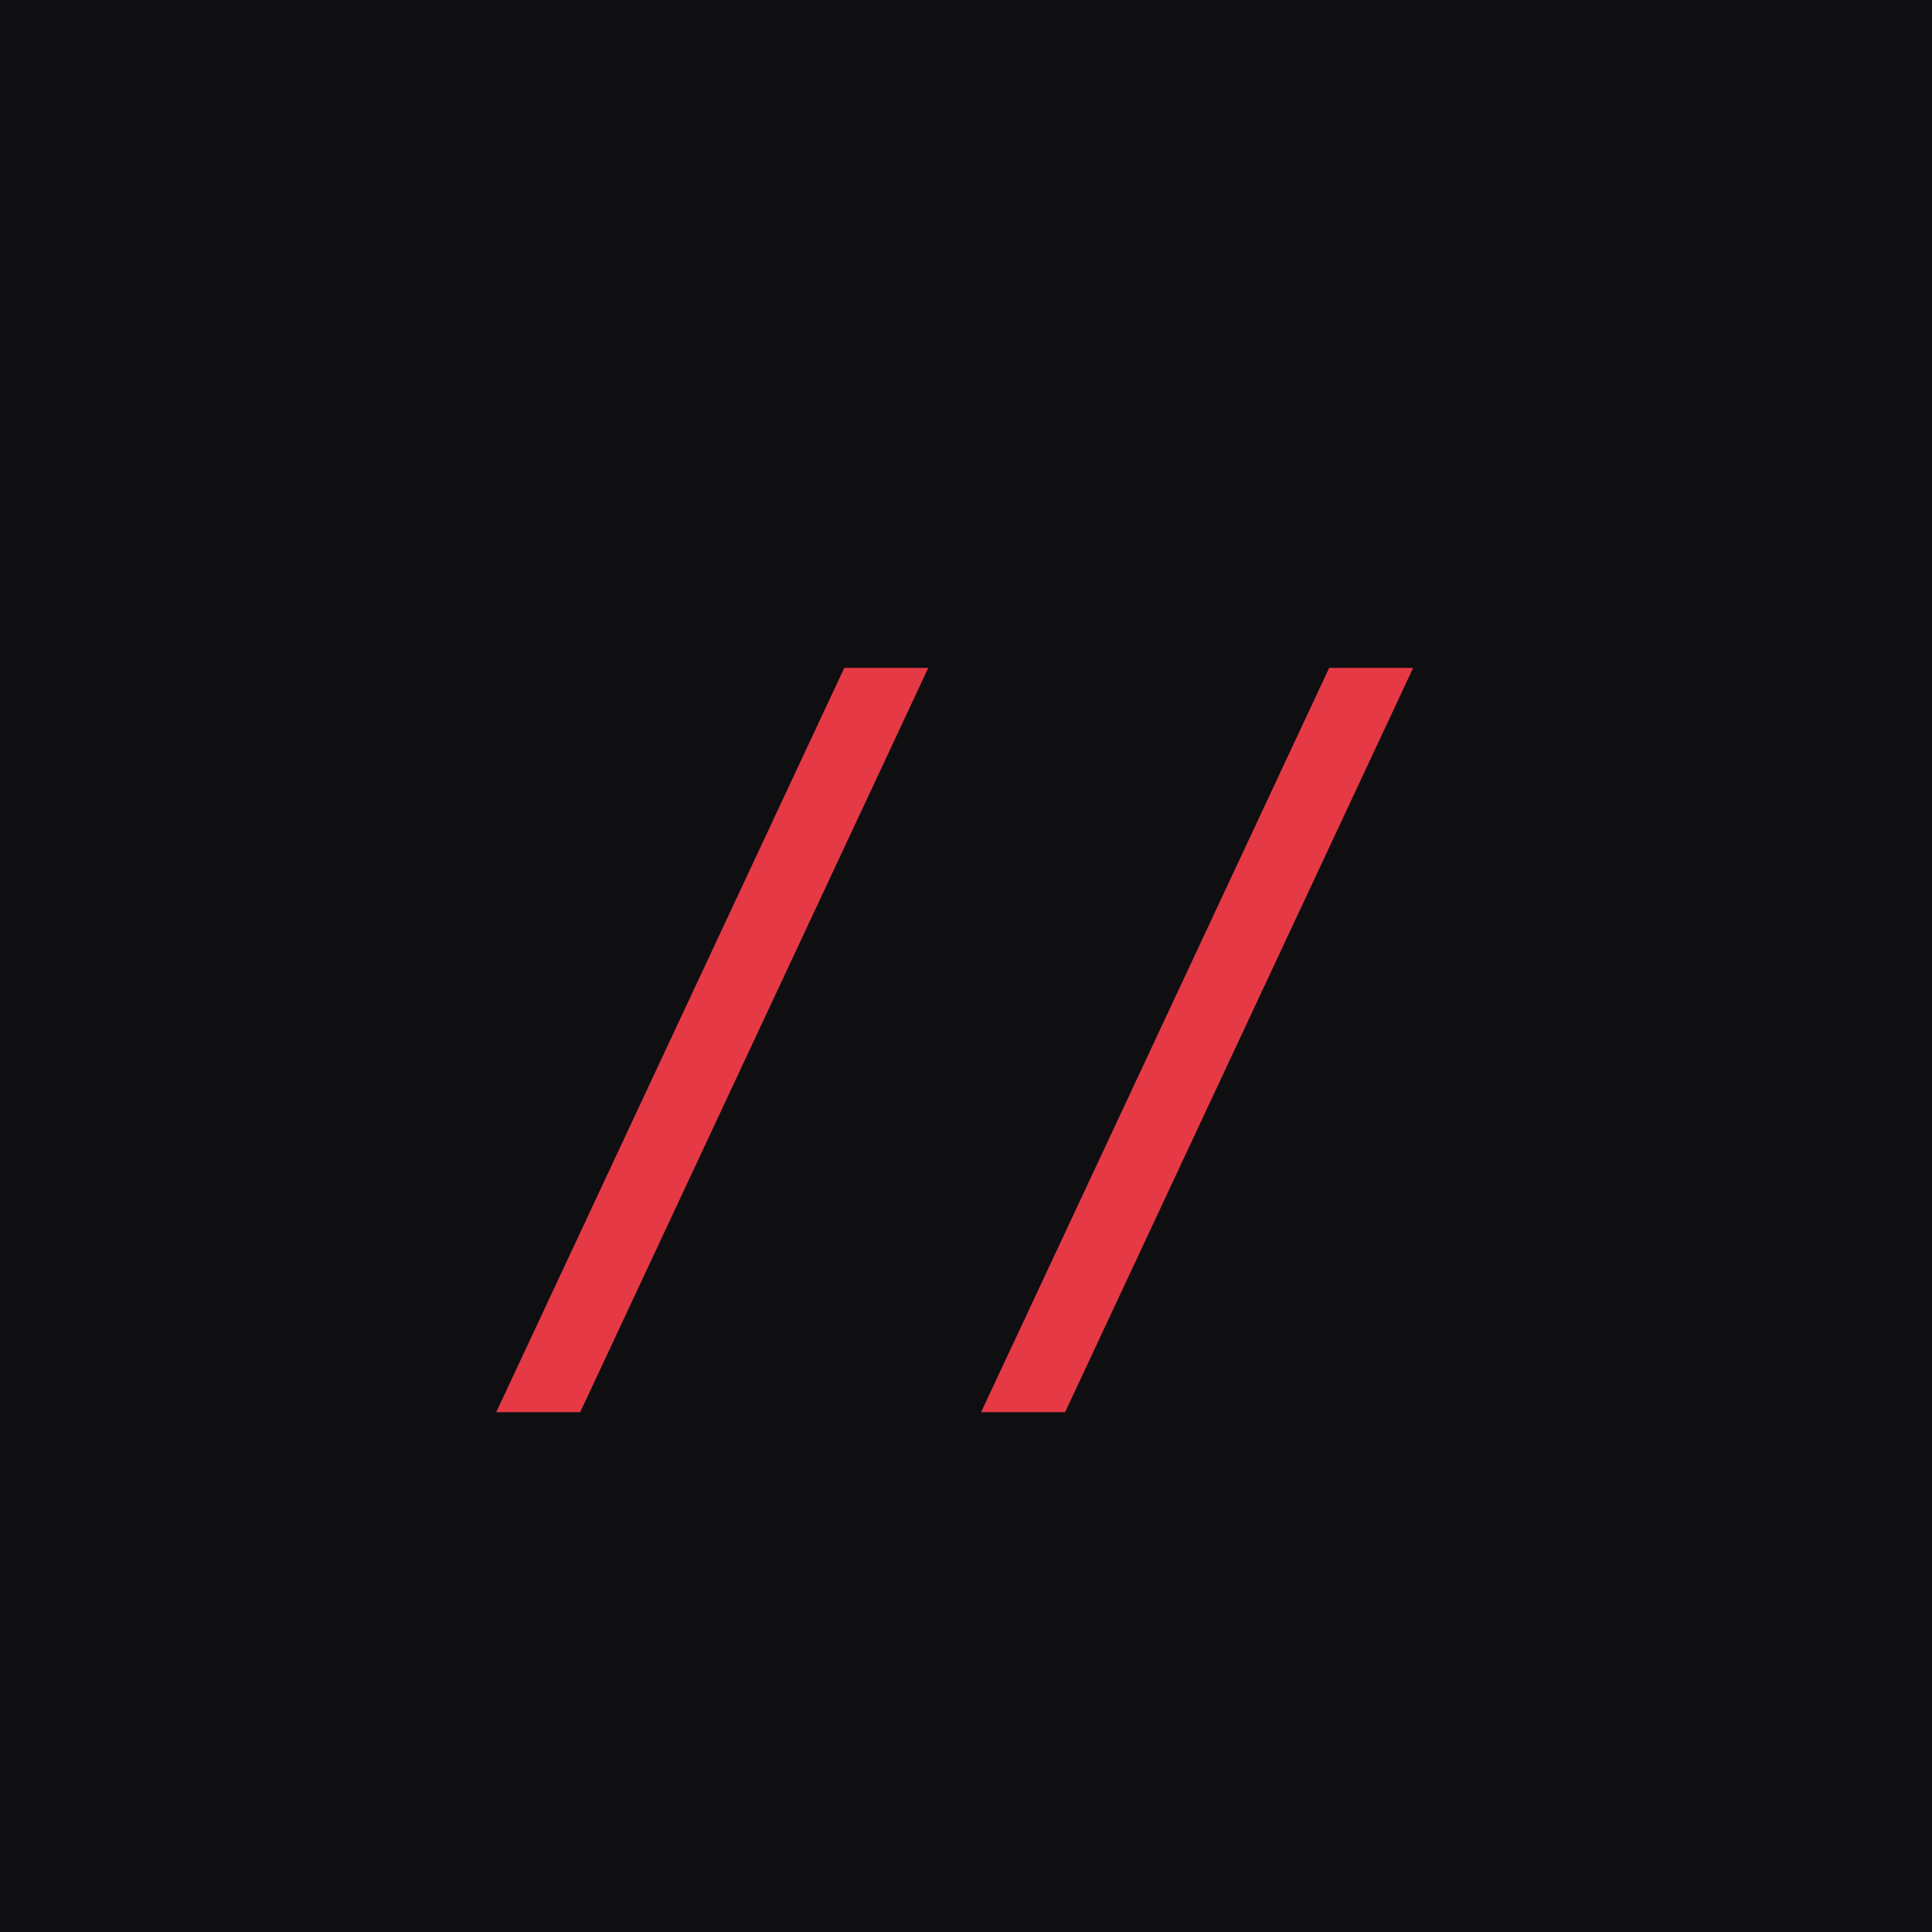
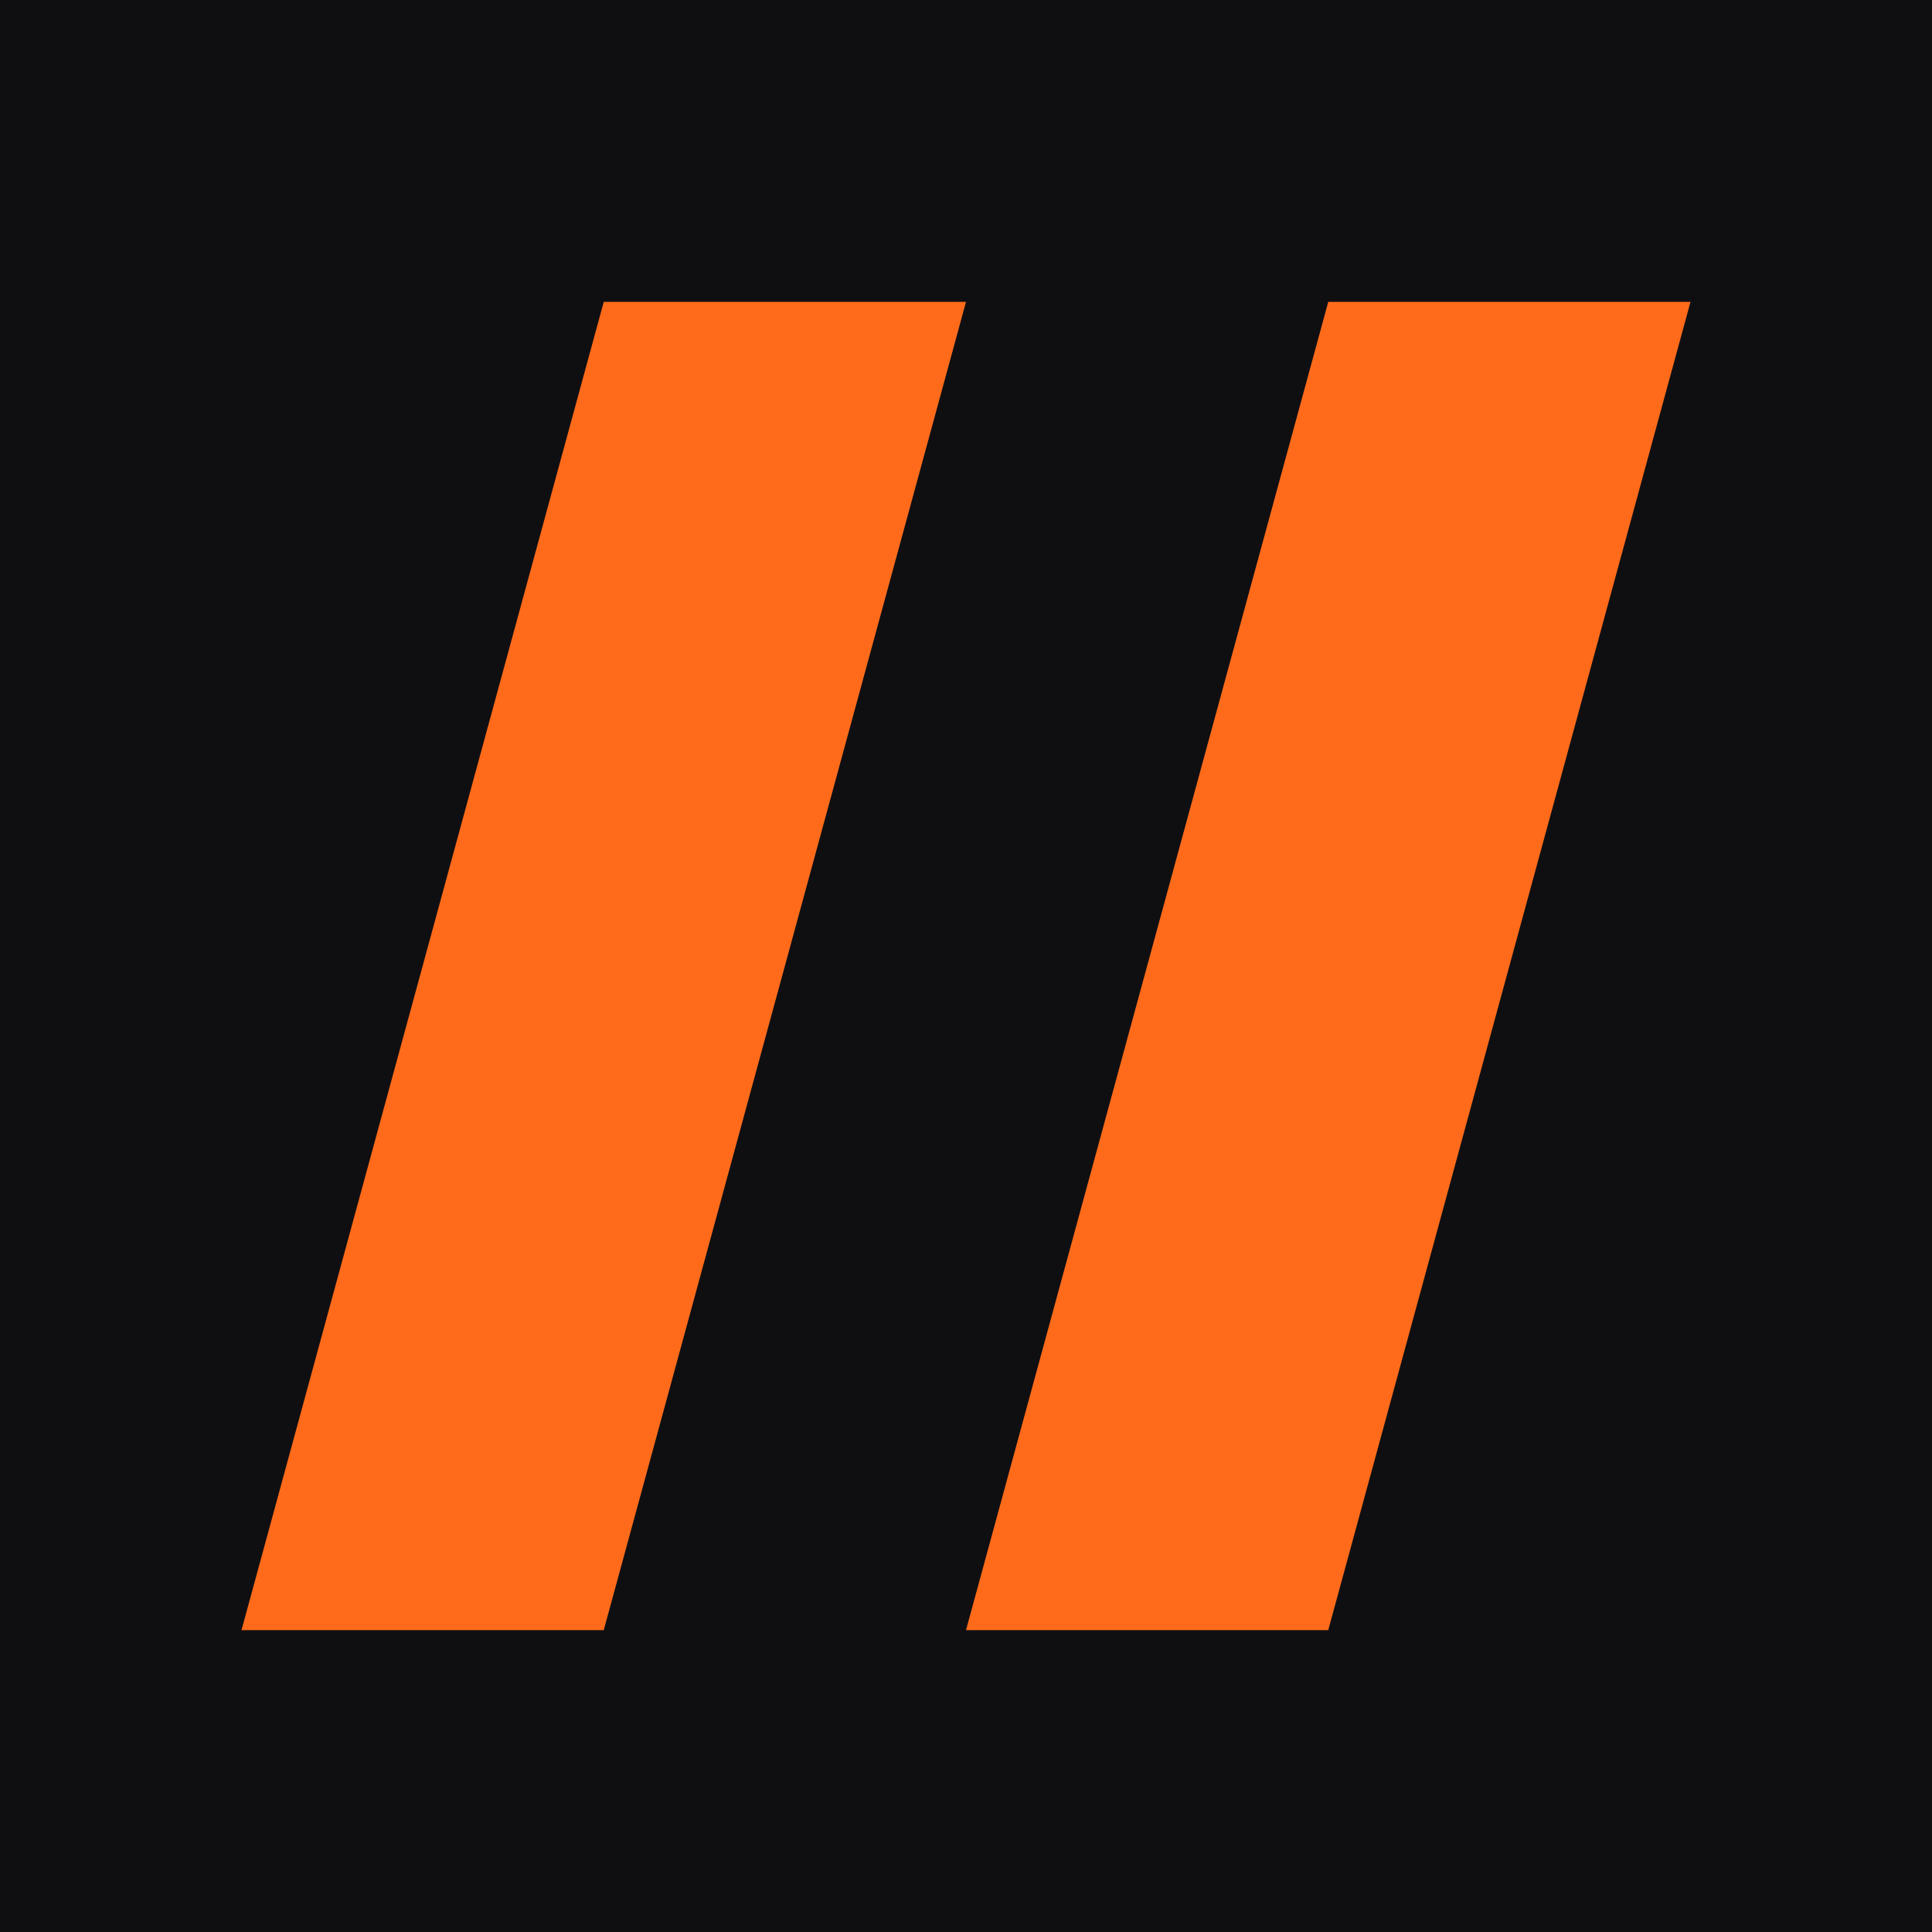
<svg xmlns="http://www.w3.org/2000/svg" viewBox="0 0 32 32">
  <rect width="32" height="32" fill="#0F0F12" />
-   <text x="16" y="22" font-family="monospace" font-size="15" fill="#E63946" text-anchor="middle" letter-spacing="-1">//</text>
+   <path d="M4 27 L10 27 L16 5 L10 5 Z" fill="#FF6B1A" />
+   <path d="M16 27 L22 27 L28 5 L22 5 Z" fill="#FF6B1A" />
</svg>
